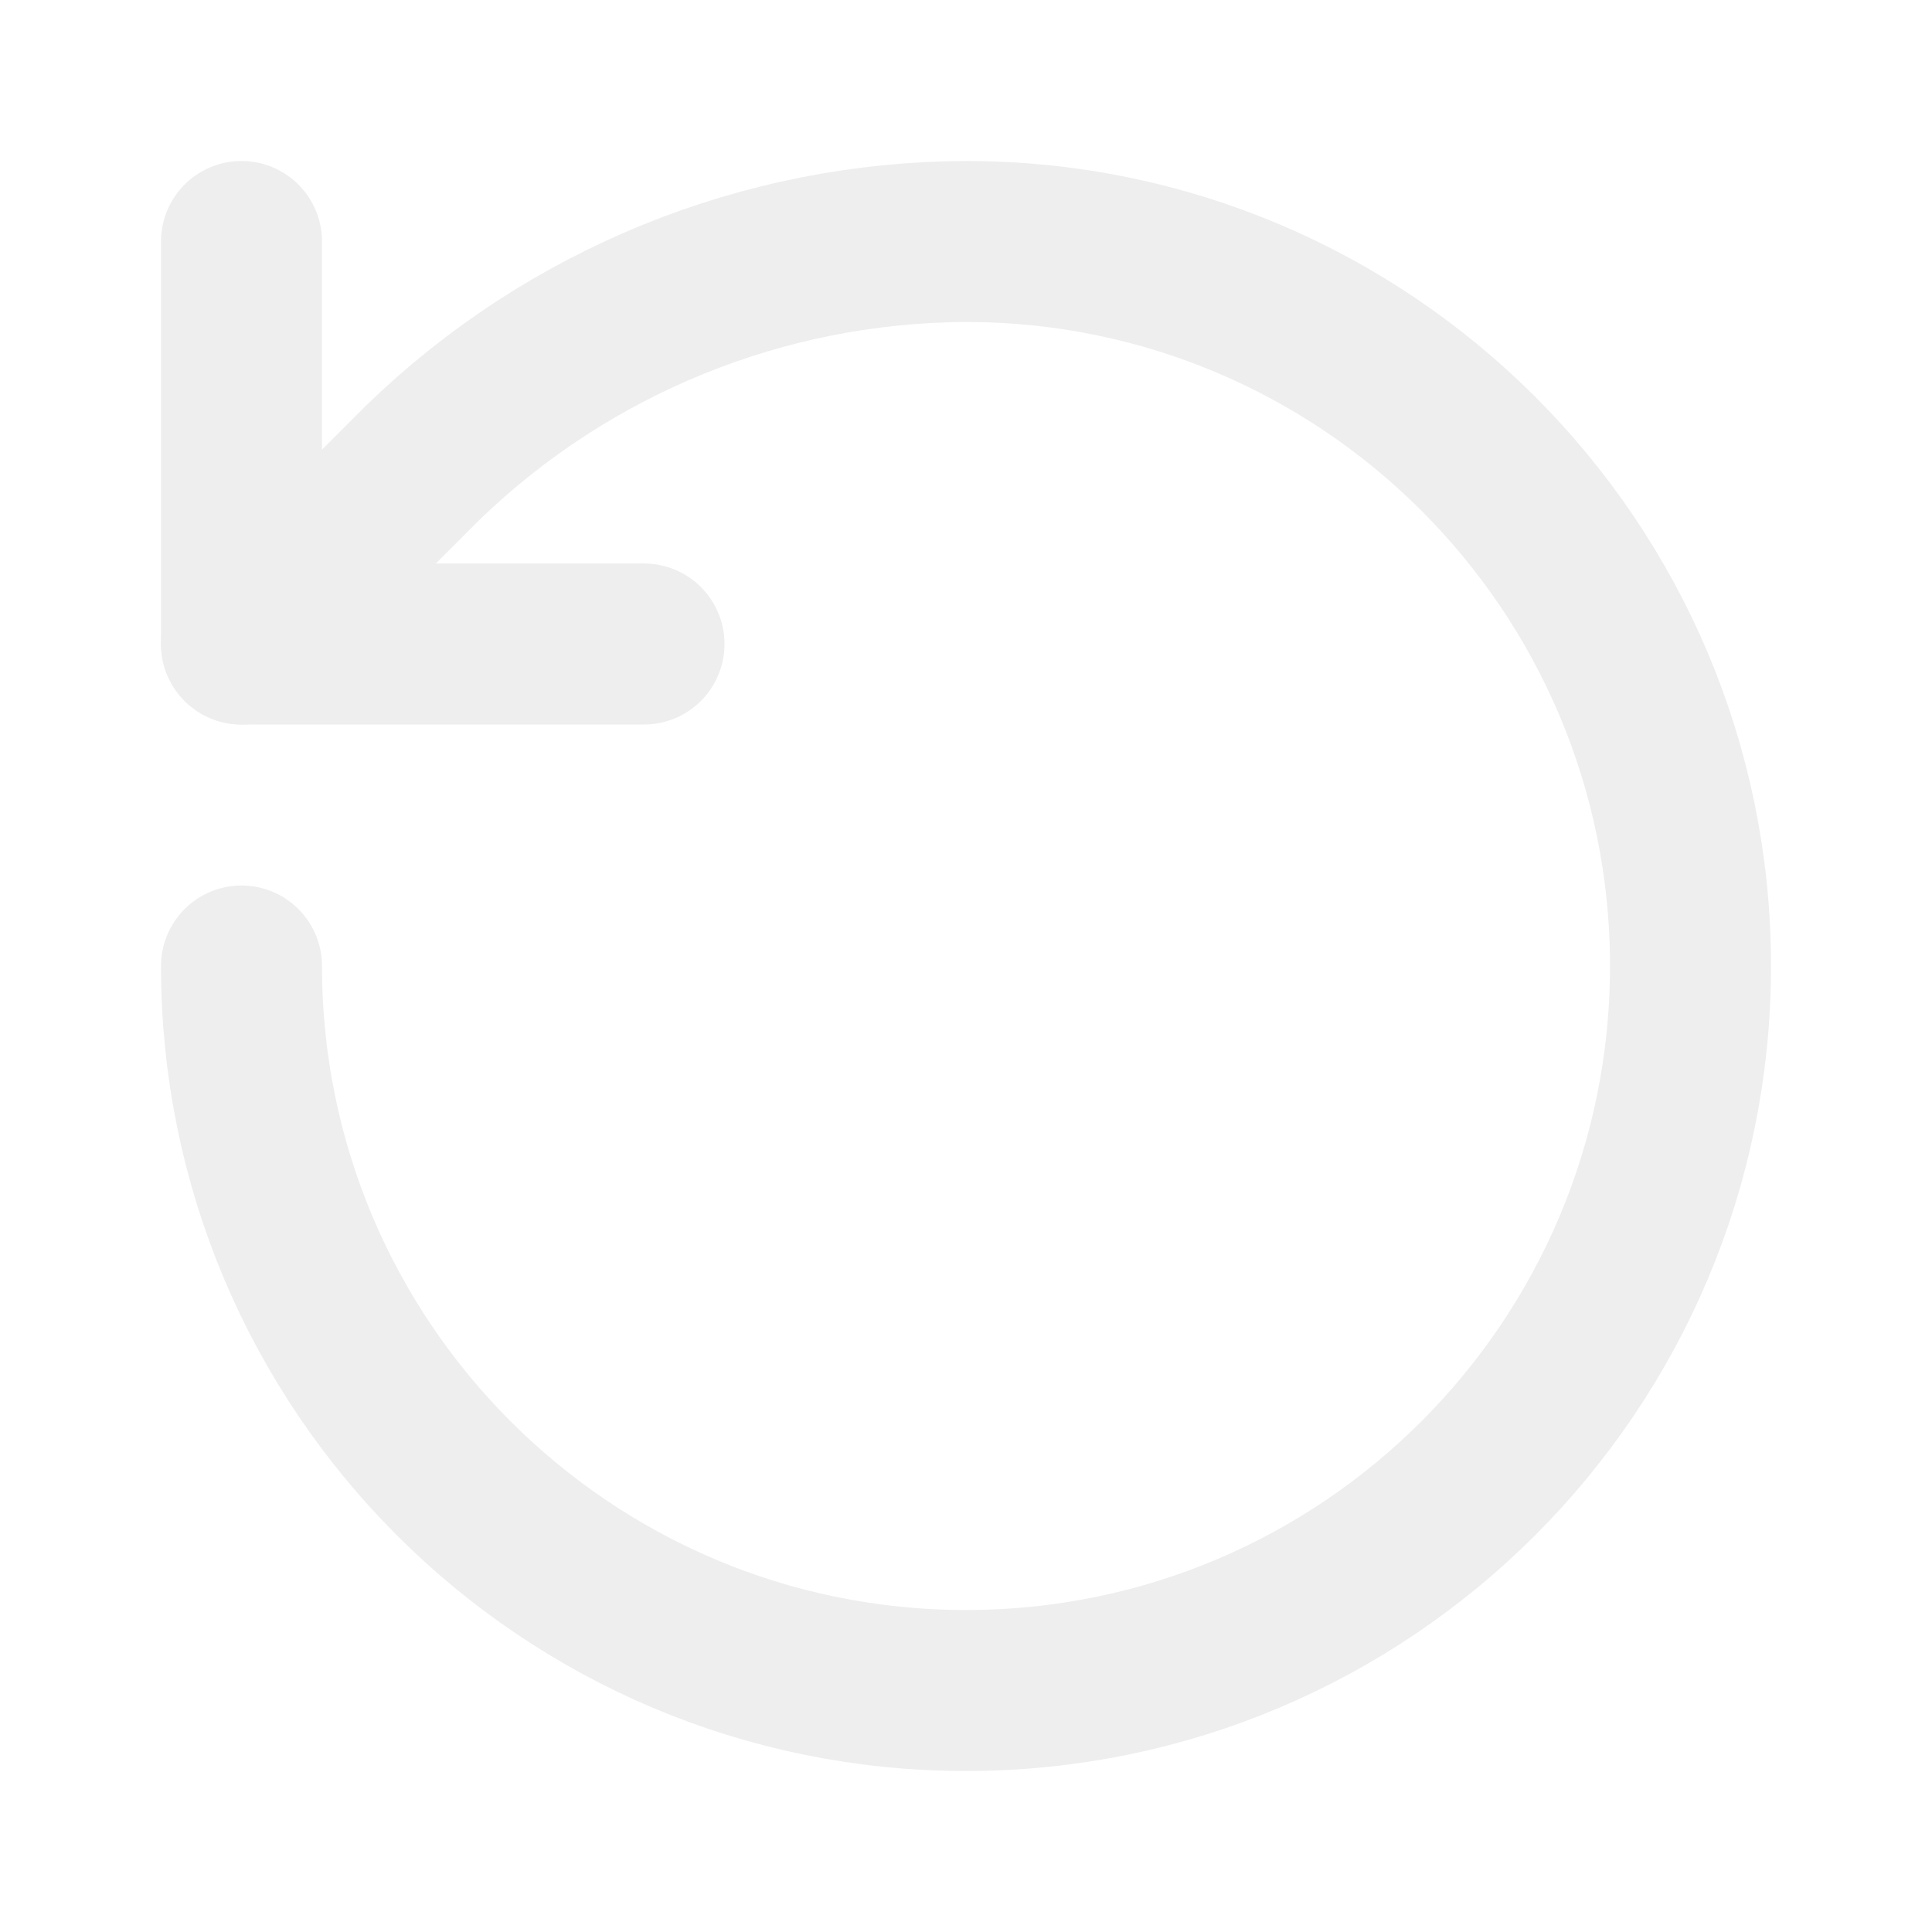
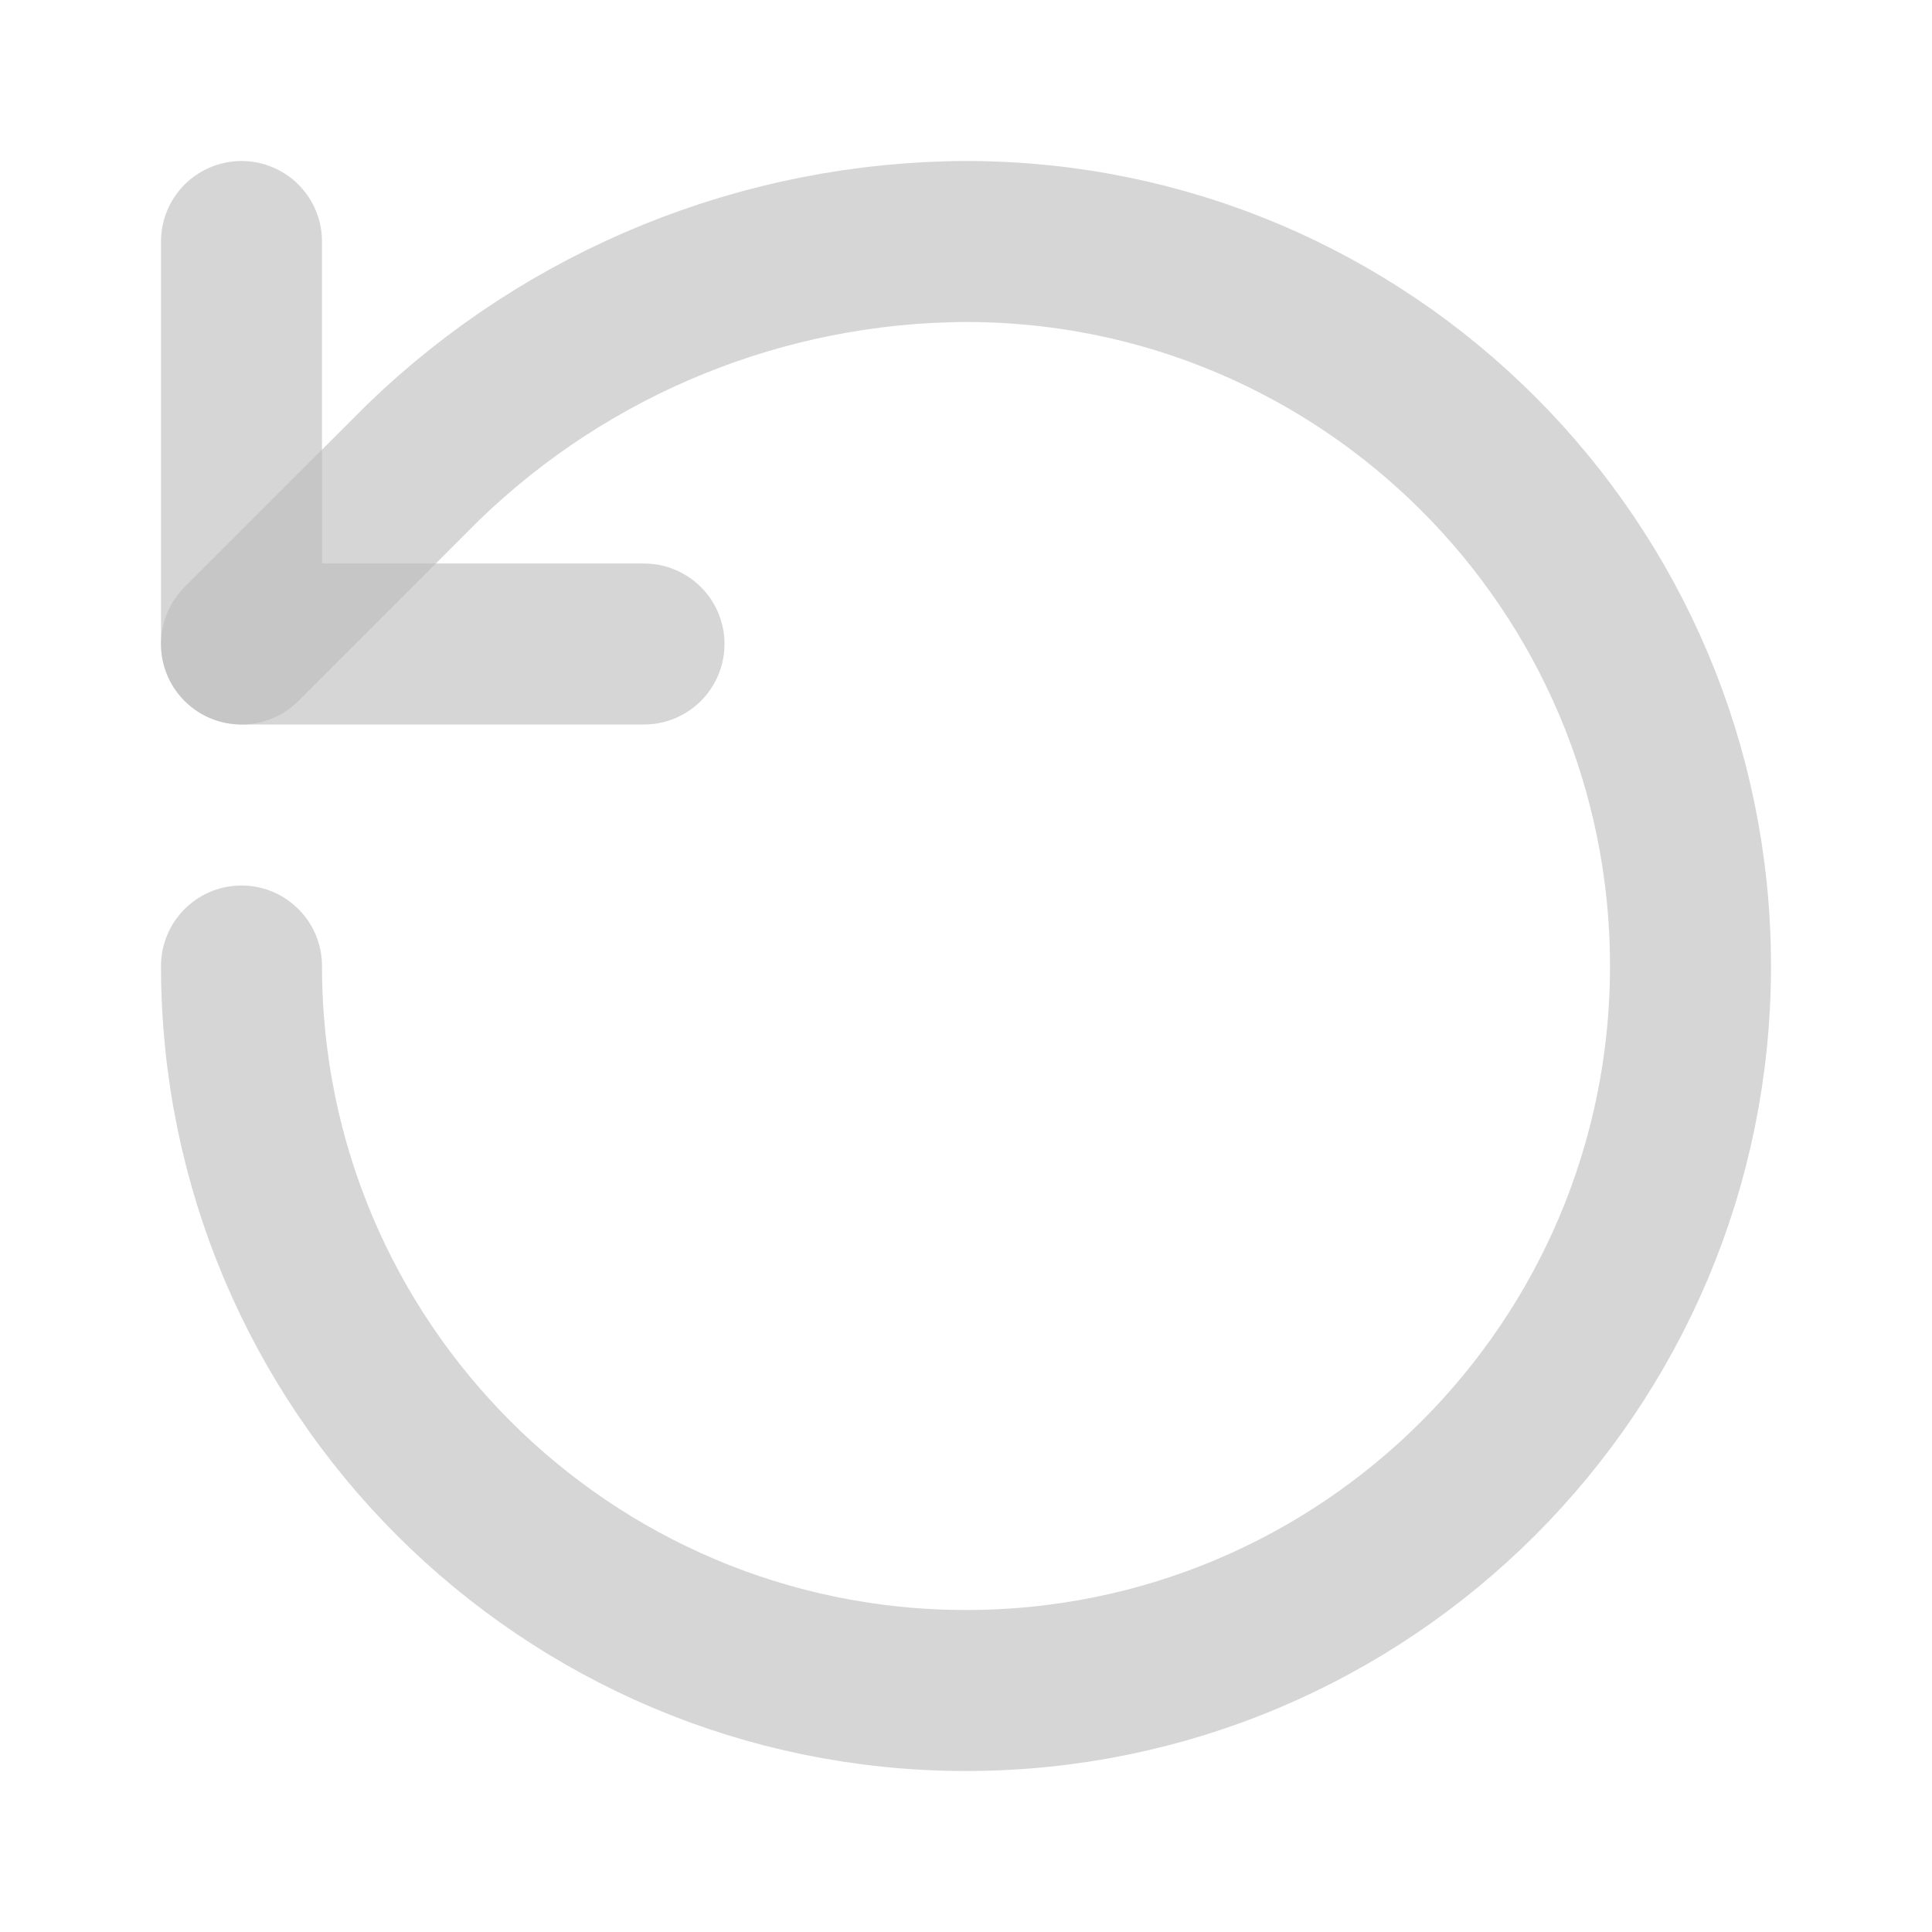
- <svg xmlns="http://www.w3.org/2000/svg" width="24" height="24" viewBox="0 0 24 24" fill="none" stroke="#EEEEEE" stroke-width="2" stroke-linecap="round" stroke-linejoin="round" class="lucide lucide-rotate-ccw-icon lucide-rotate-ccw">
+ <svg xmlns="http://www.w3.org/2000/svg" width="24" height="24" viewBox="0 0 24 24" fill="none" stroke="#BBBBBB99" stroke-width="2" stroke-linecap="round" stroke-linejoin="round" class="lucide lucide-rotate-ccw-icon lucide-rotate-ccw">
  <path d="M3 12a9 9 0 1 0 9-9 9.75 9.75 0 0 0-6.74 2.74L3 8" />
  <path d="M3 3v5h5" />
</svg>
